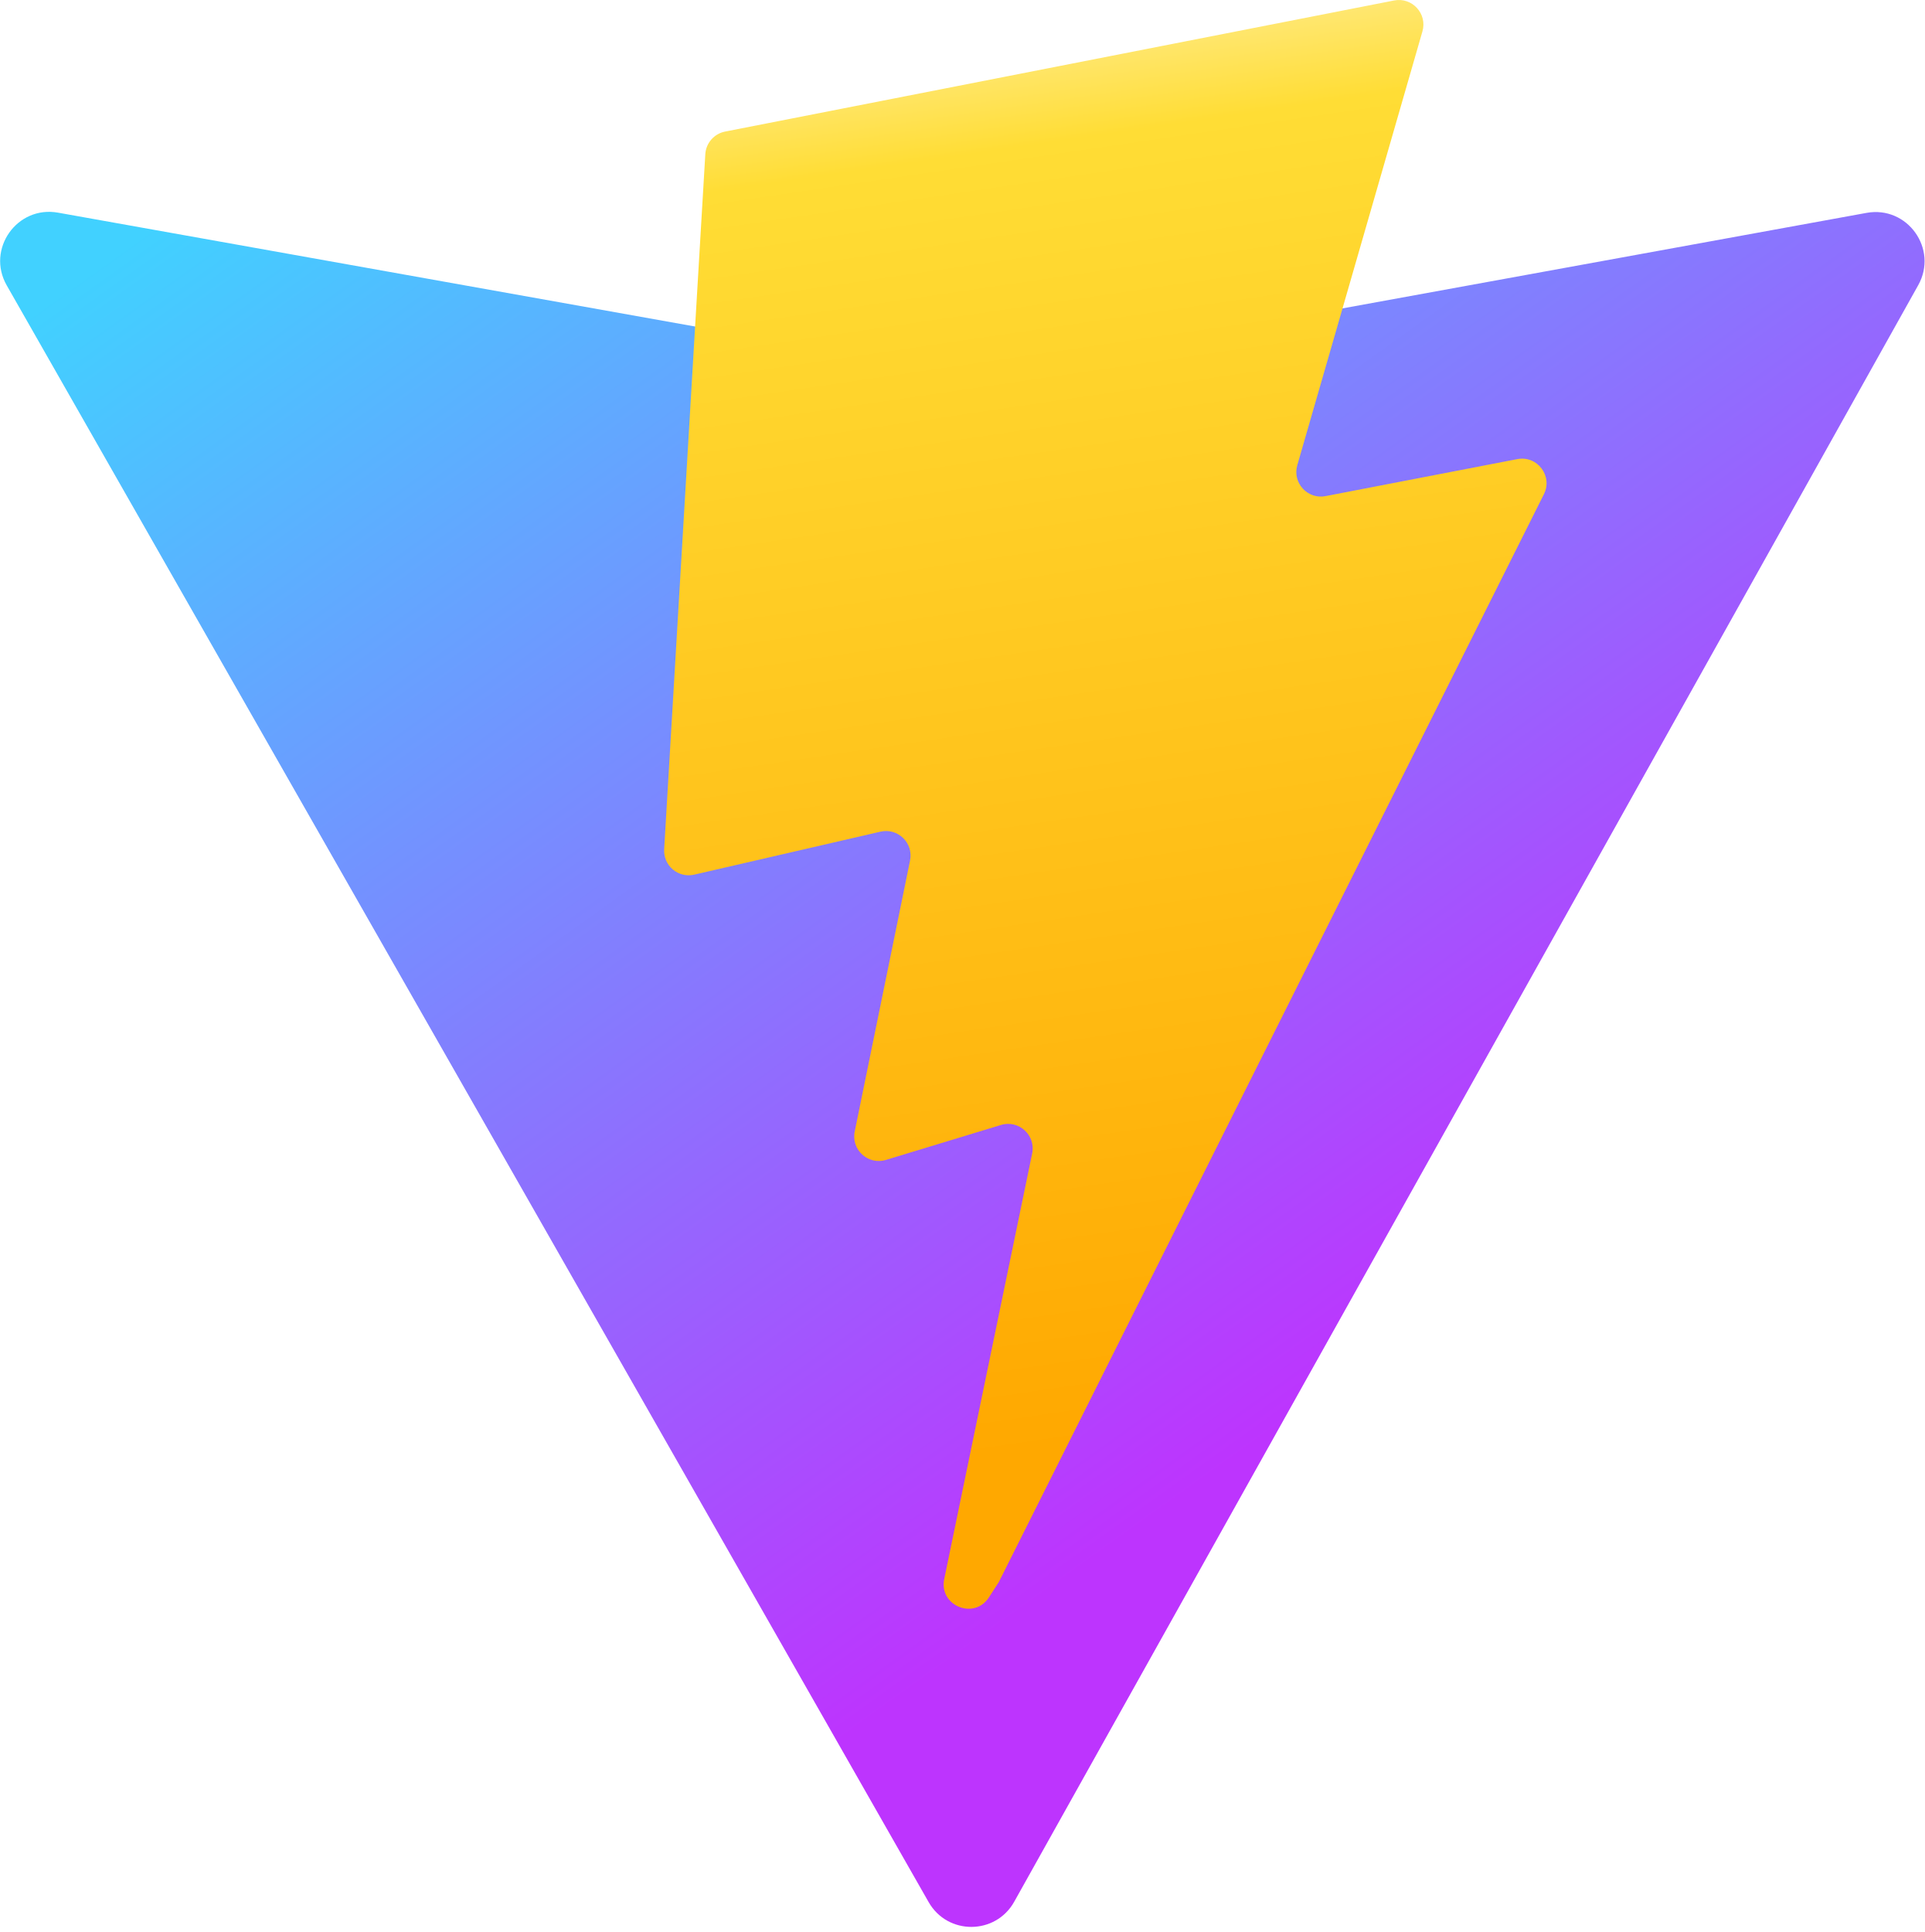
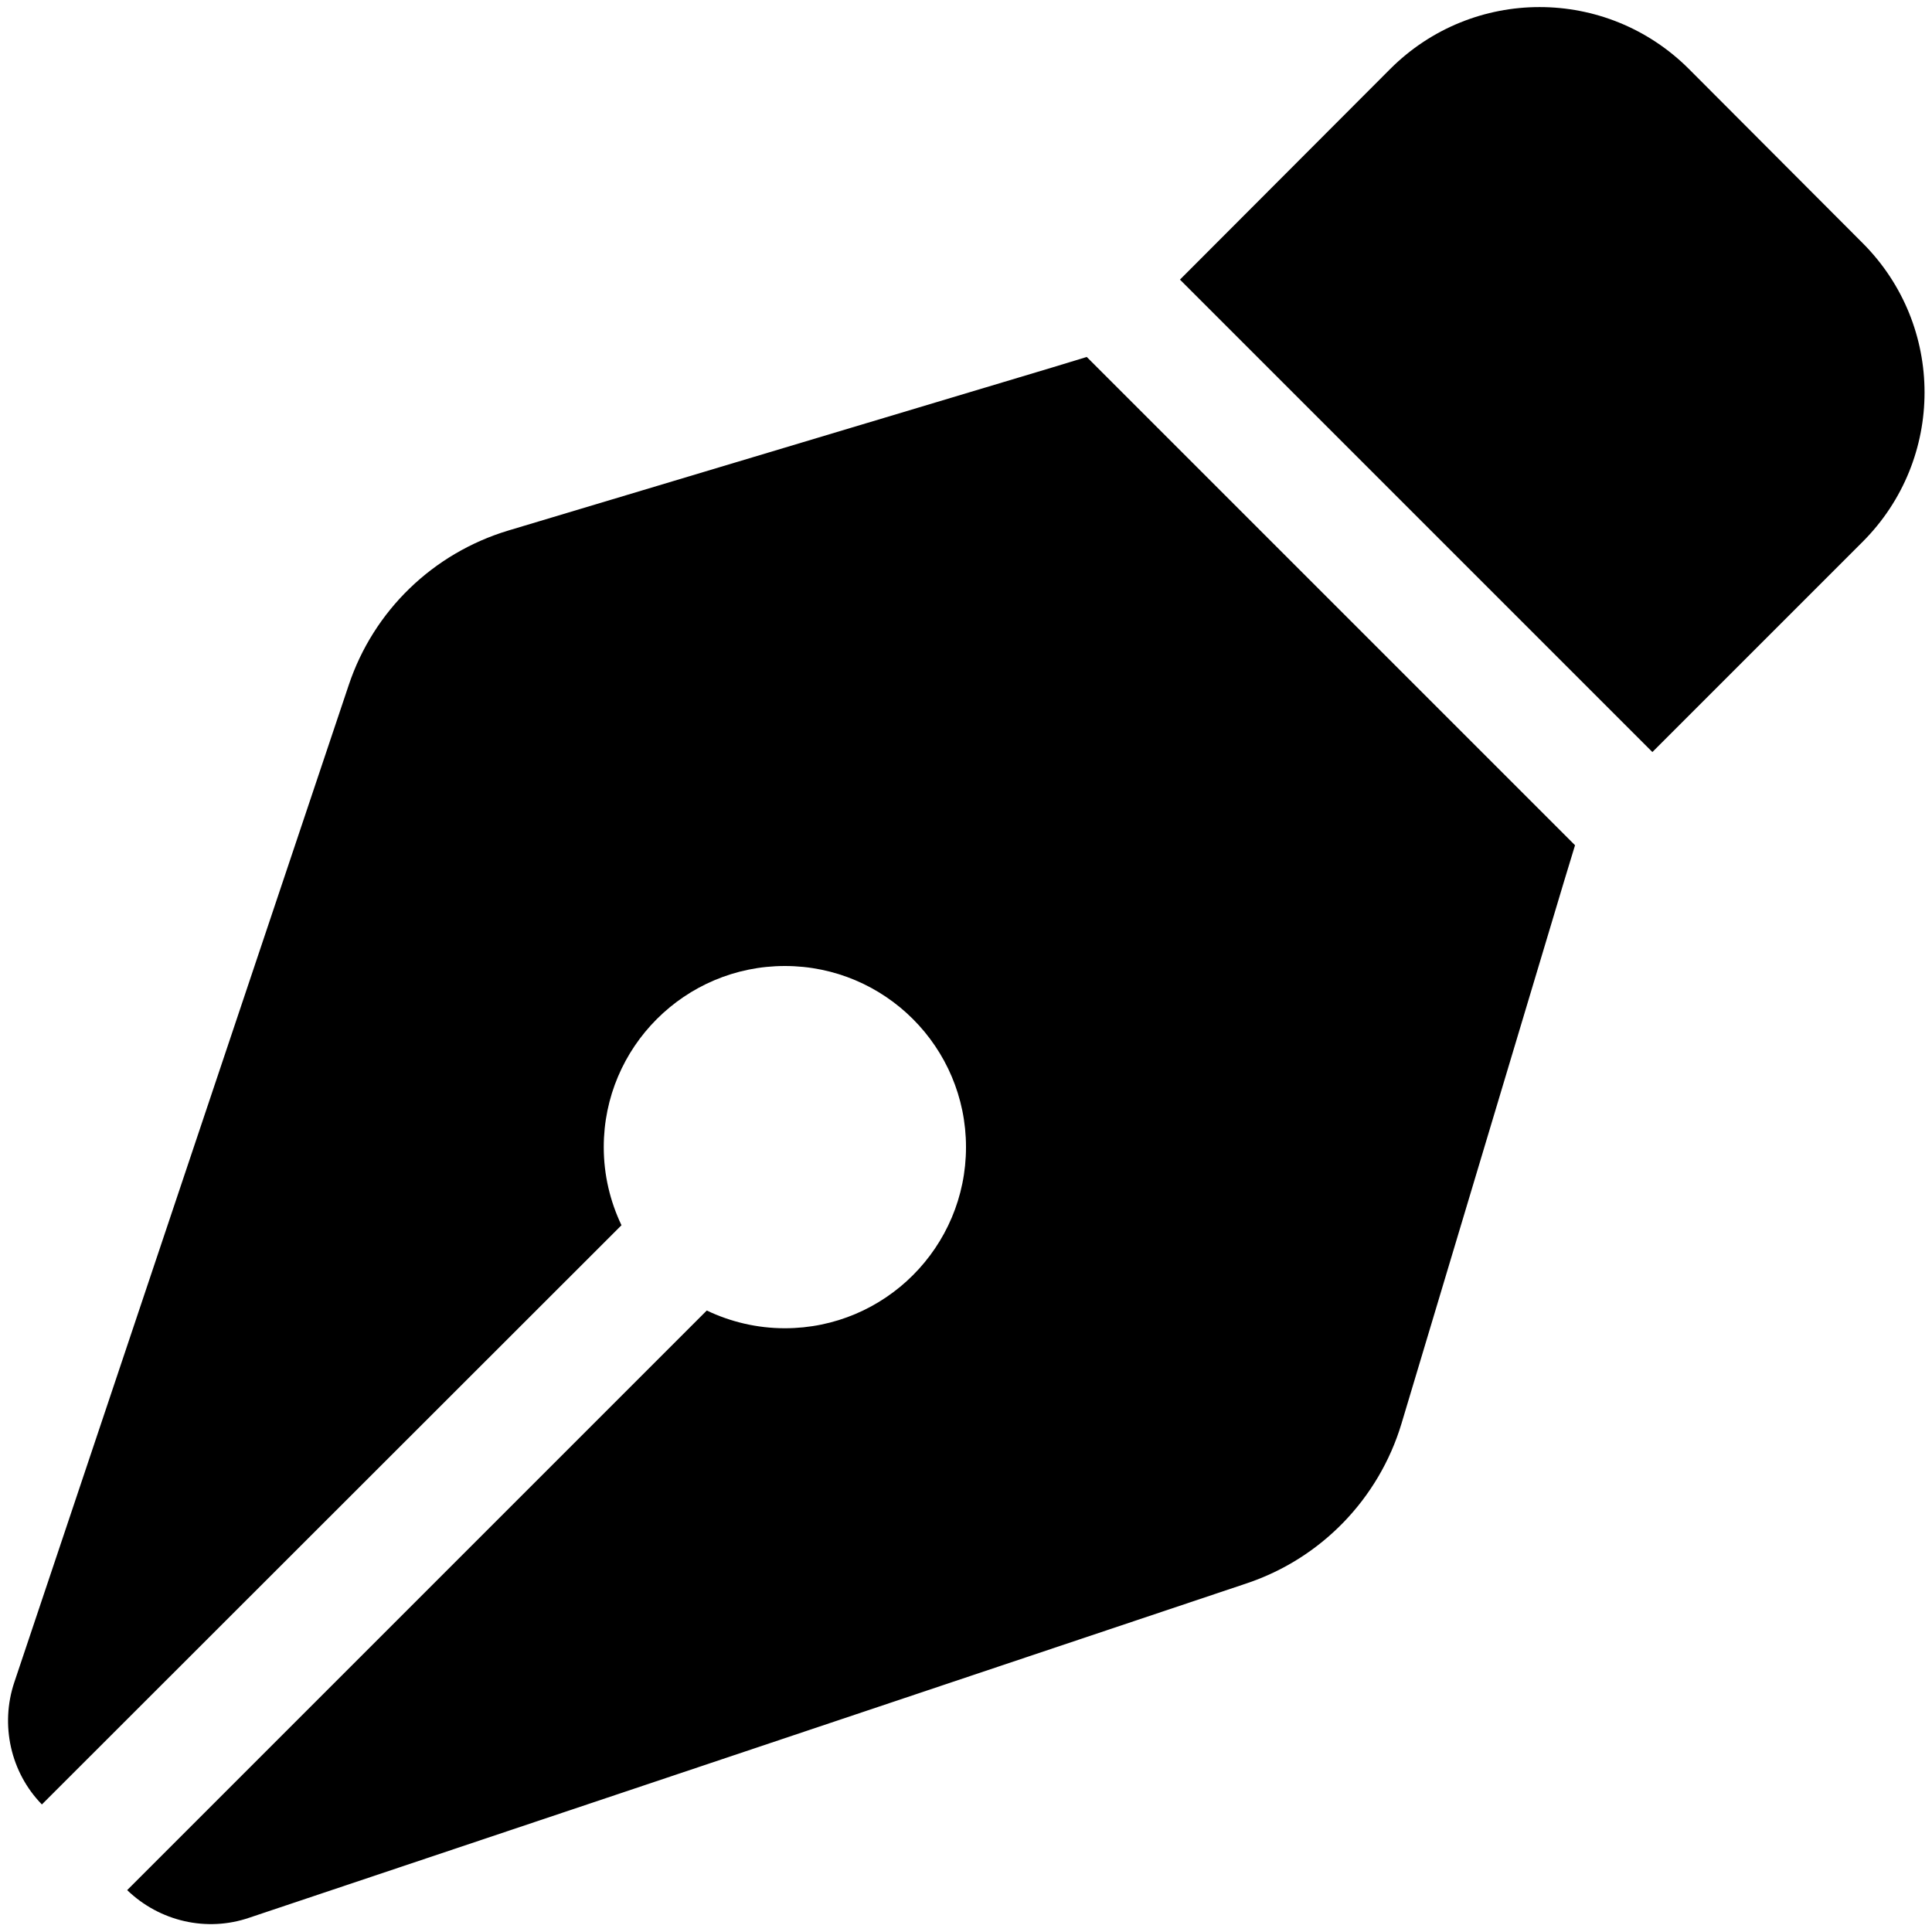
- <svg xmlns="http://www.w3.org/2000/svg" aria-hidden="true" role="img" class="iconify iconify--logos" width="31.88" height="32" preserveAspectRatio="xMidYMid meet" viewBox="0 0 256 257">
-   <defs>
-     <linearGradient id="IconifyId1813088fe1fbc01fb466" x1="-.828%" x2="57.636%" y1="7.652%" y2="78.411%">
-       <stop offset="0%" stop-color="#41D1FF" />
-       <stop offset="100%" stop-color="#BD34FE" />
-     </linearGradient>
-     <linearGradient id="IconifyId1813088fe1fbc01fb467" x1="43.376%" x2="50.316%" y1="2.242%" y2="89.03%">
-       <stop offset="0%" stop-color="#FFEA83" />
-       <stop offset="8.333%" stop-color="#FFDD35" />
-       <stop offset="100%" stop-color="#FFA800" />
-     </linearGradient>
-   </defs>
-   <path fill="url(#IconifyId1813088fe1fbc01fb466)" d="M255.153 37.938L134.897 252.976c-2.483 4.44-8.862 4.466-11.382.048L.875 37.958c-2.746-4.814 1.371-10.646 6.827-9.67l120.385 21.517a6.537 6.537 0 0 0 2.322-.004l117.867-21.483c5.438-.991 9.574 4.796 6.877 9.62Z" />
-   <path fill="url(#IconifyId1813088fe1fbc01fb467)" d="M185.432.063L96.44 17.501a3.268 3.268 0 0 0-2.634 3.014l-5.474 92.456a3.268 3.268 0 0 0 3.997 3.378l24.777-5.718c2.318-.535 4.413 1.507 3.936 3.838l-7.361 36.047c-.495 2.426 1.782 4.5 4.151 3.78l15.304-4.649c2.372-.72 4.652 1.36 4.15 3.788l-11.698 56.621c-.732 3.542 3.979 5.473 5.943 2.437l1.313-2.028l72.516-144.72c1.215-2.423-.88-5.186-3.54-4.672l-25.505 4.922c-2.396.462-4.435-1.77-3.759-4.114l16.646-57.705c.677-2.35-1.37-4.583-3.769-4.113Z" />
+ <svg xmlns="http://www.w3.org/2000/svg" viewBox="0 0 512 512">
+   <path d="M368.4 18.3L312.7 74.1 437.9 199.3l55.7-55.7c21.9-21.9 21.9-57.3 0-79.2L447.6 18.3c-21.9-21.9-57.3-21.9-79.2 0zM288 94.6l-9.2 2.8L134.7 140.6c-19.9 6-35.7 21.2-42.3 41L3.8 445.8c-3.8 11.3-1 23.9 7.3 32.4L164.7 324.7c-3-6.3-4.7-13.3-4.7-20.7c0-26.5 21.5-48 48-48s48 21.5 48 48s-21.5 48-48 48c-7.4 0-14.4-1.7-20.7-4.7L33.7 500.9c8.6 8.3 21.1 11.2 32.4 7.3l264.3-88.6c19.7-6.6 35-22.4 41-42.3l43.2-144.1 2.8-9.2L288 94.6z" />
</svg>
